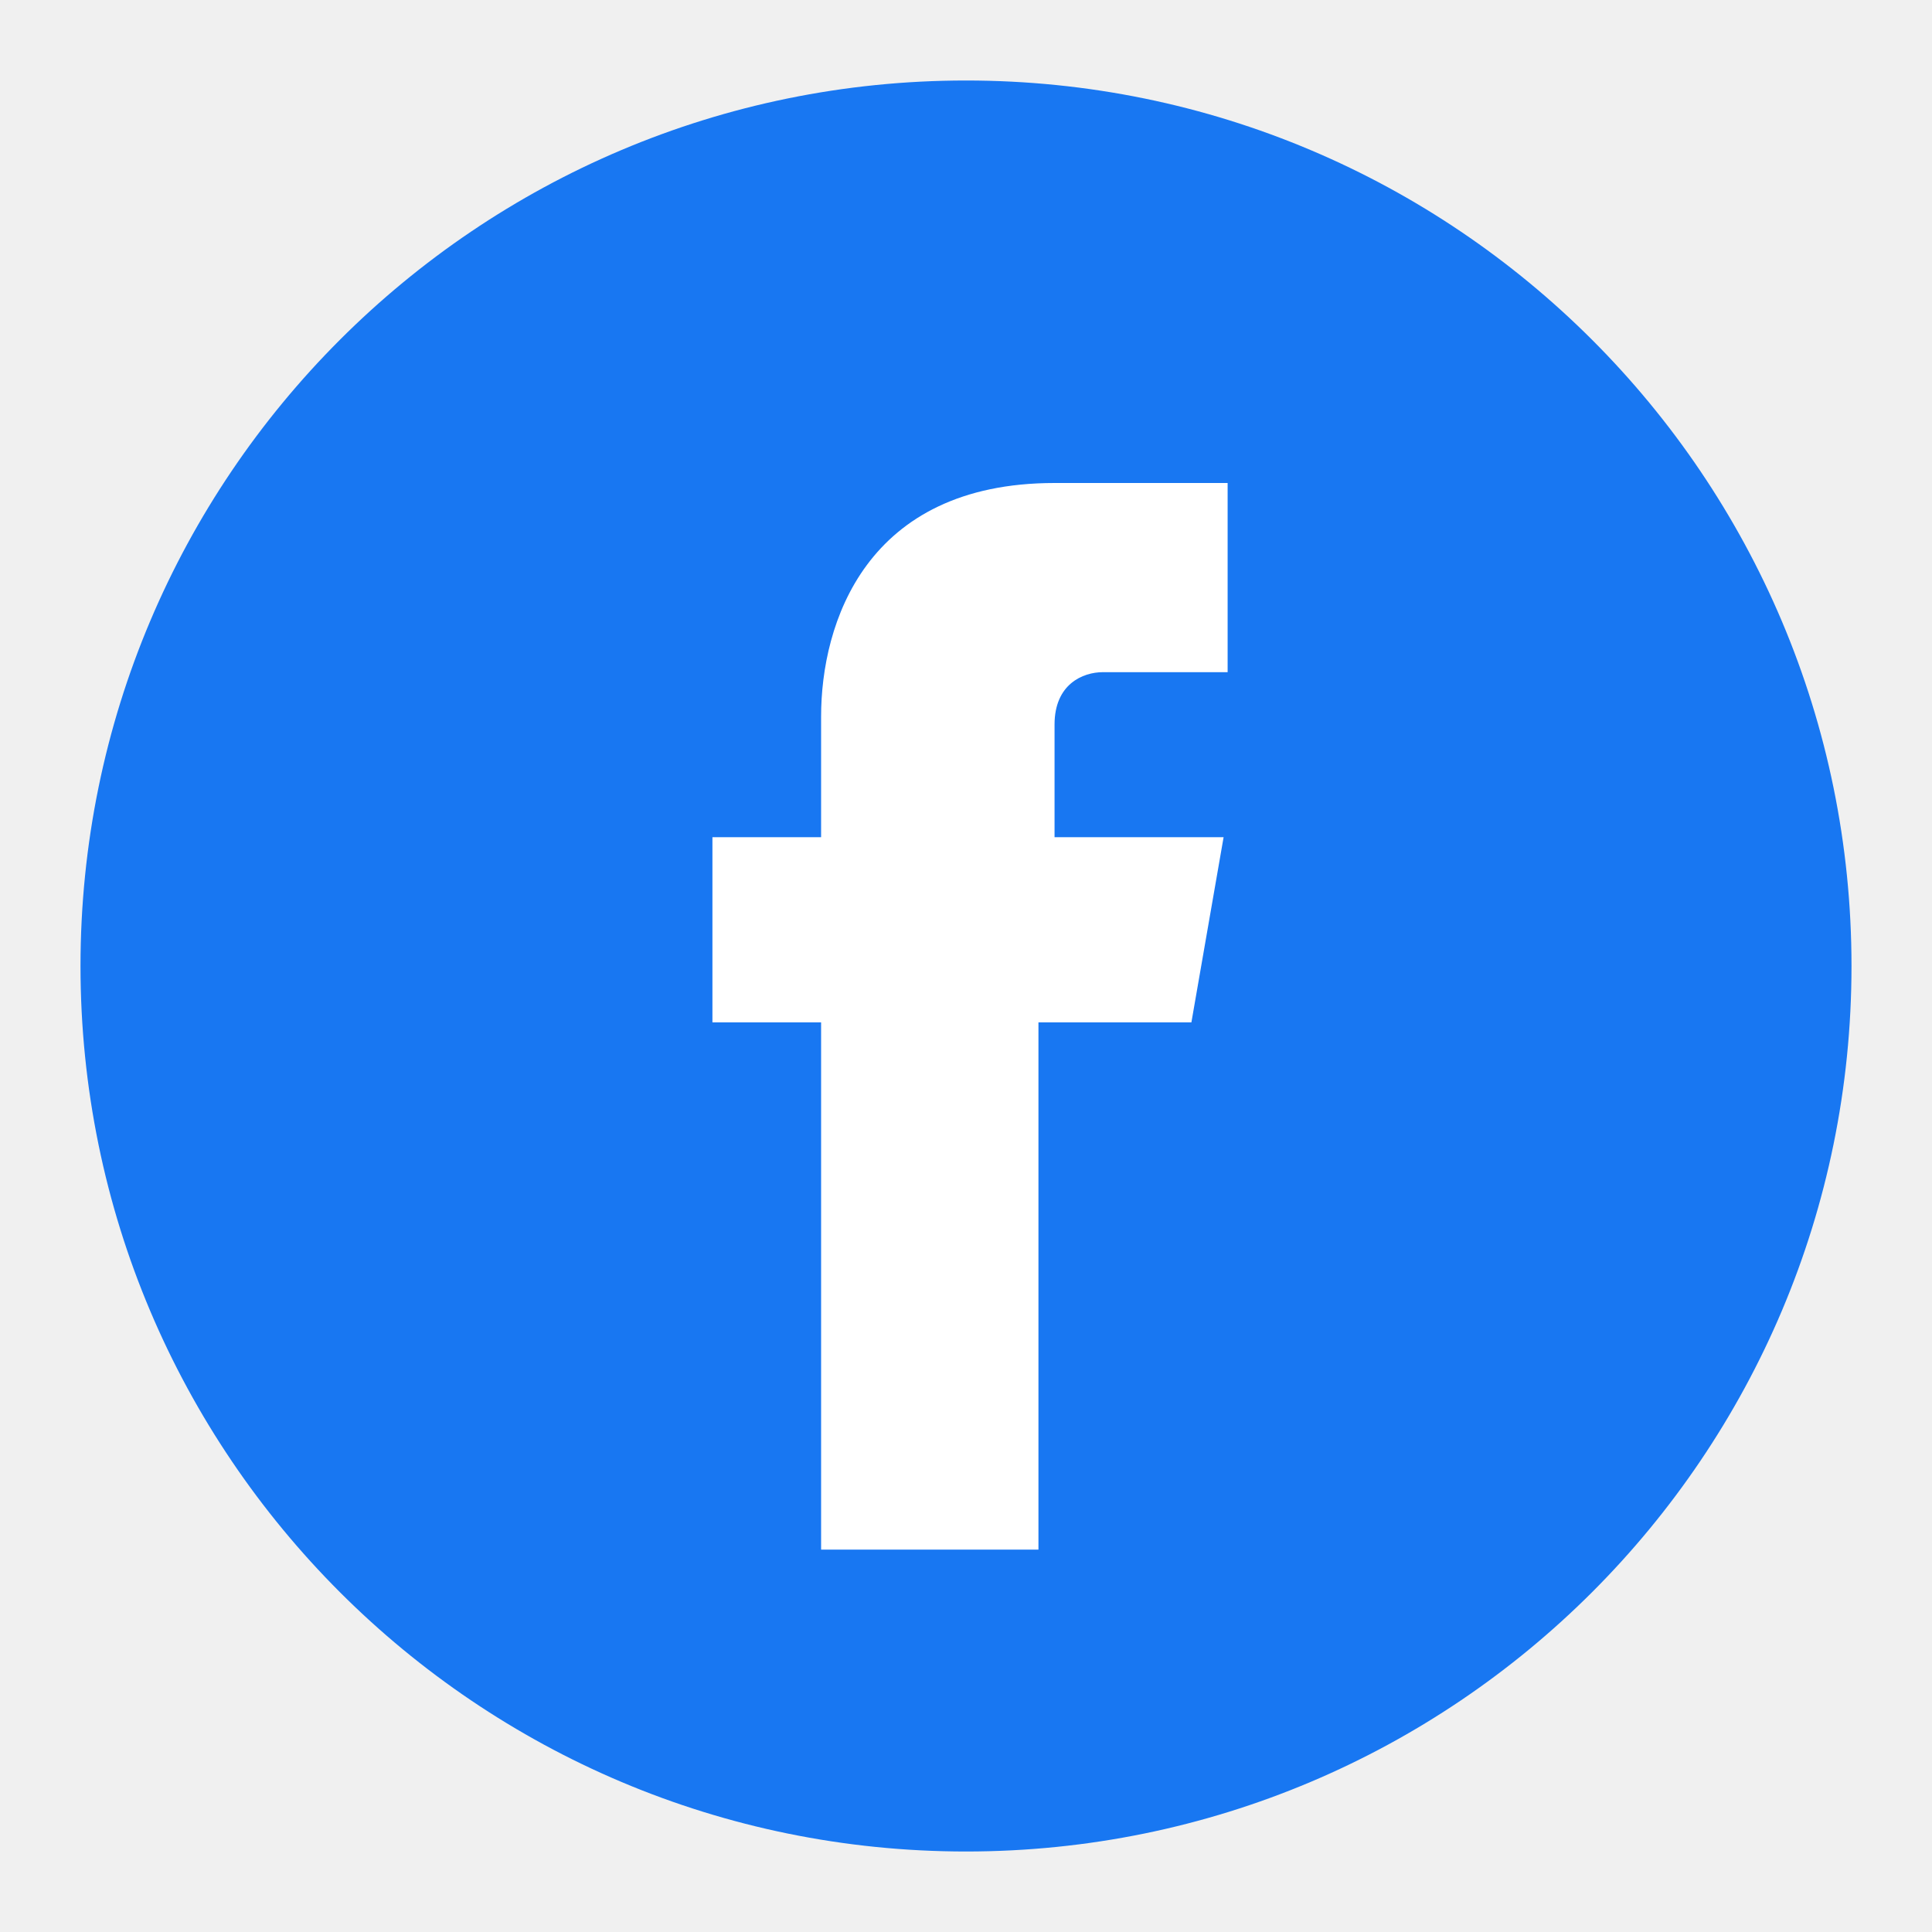
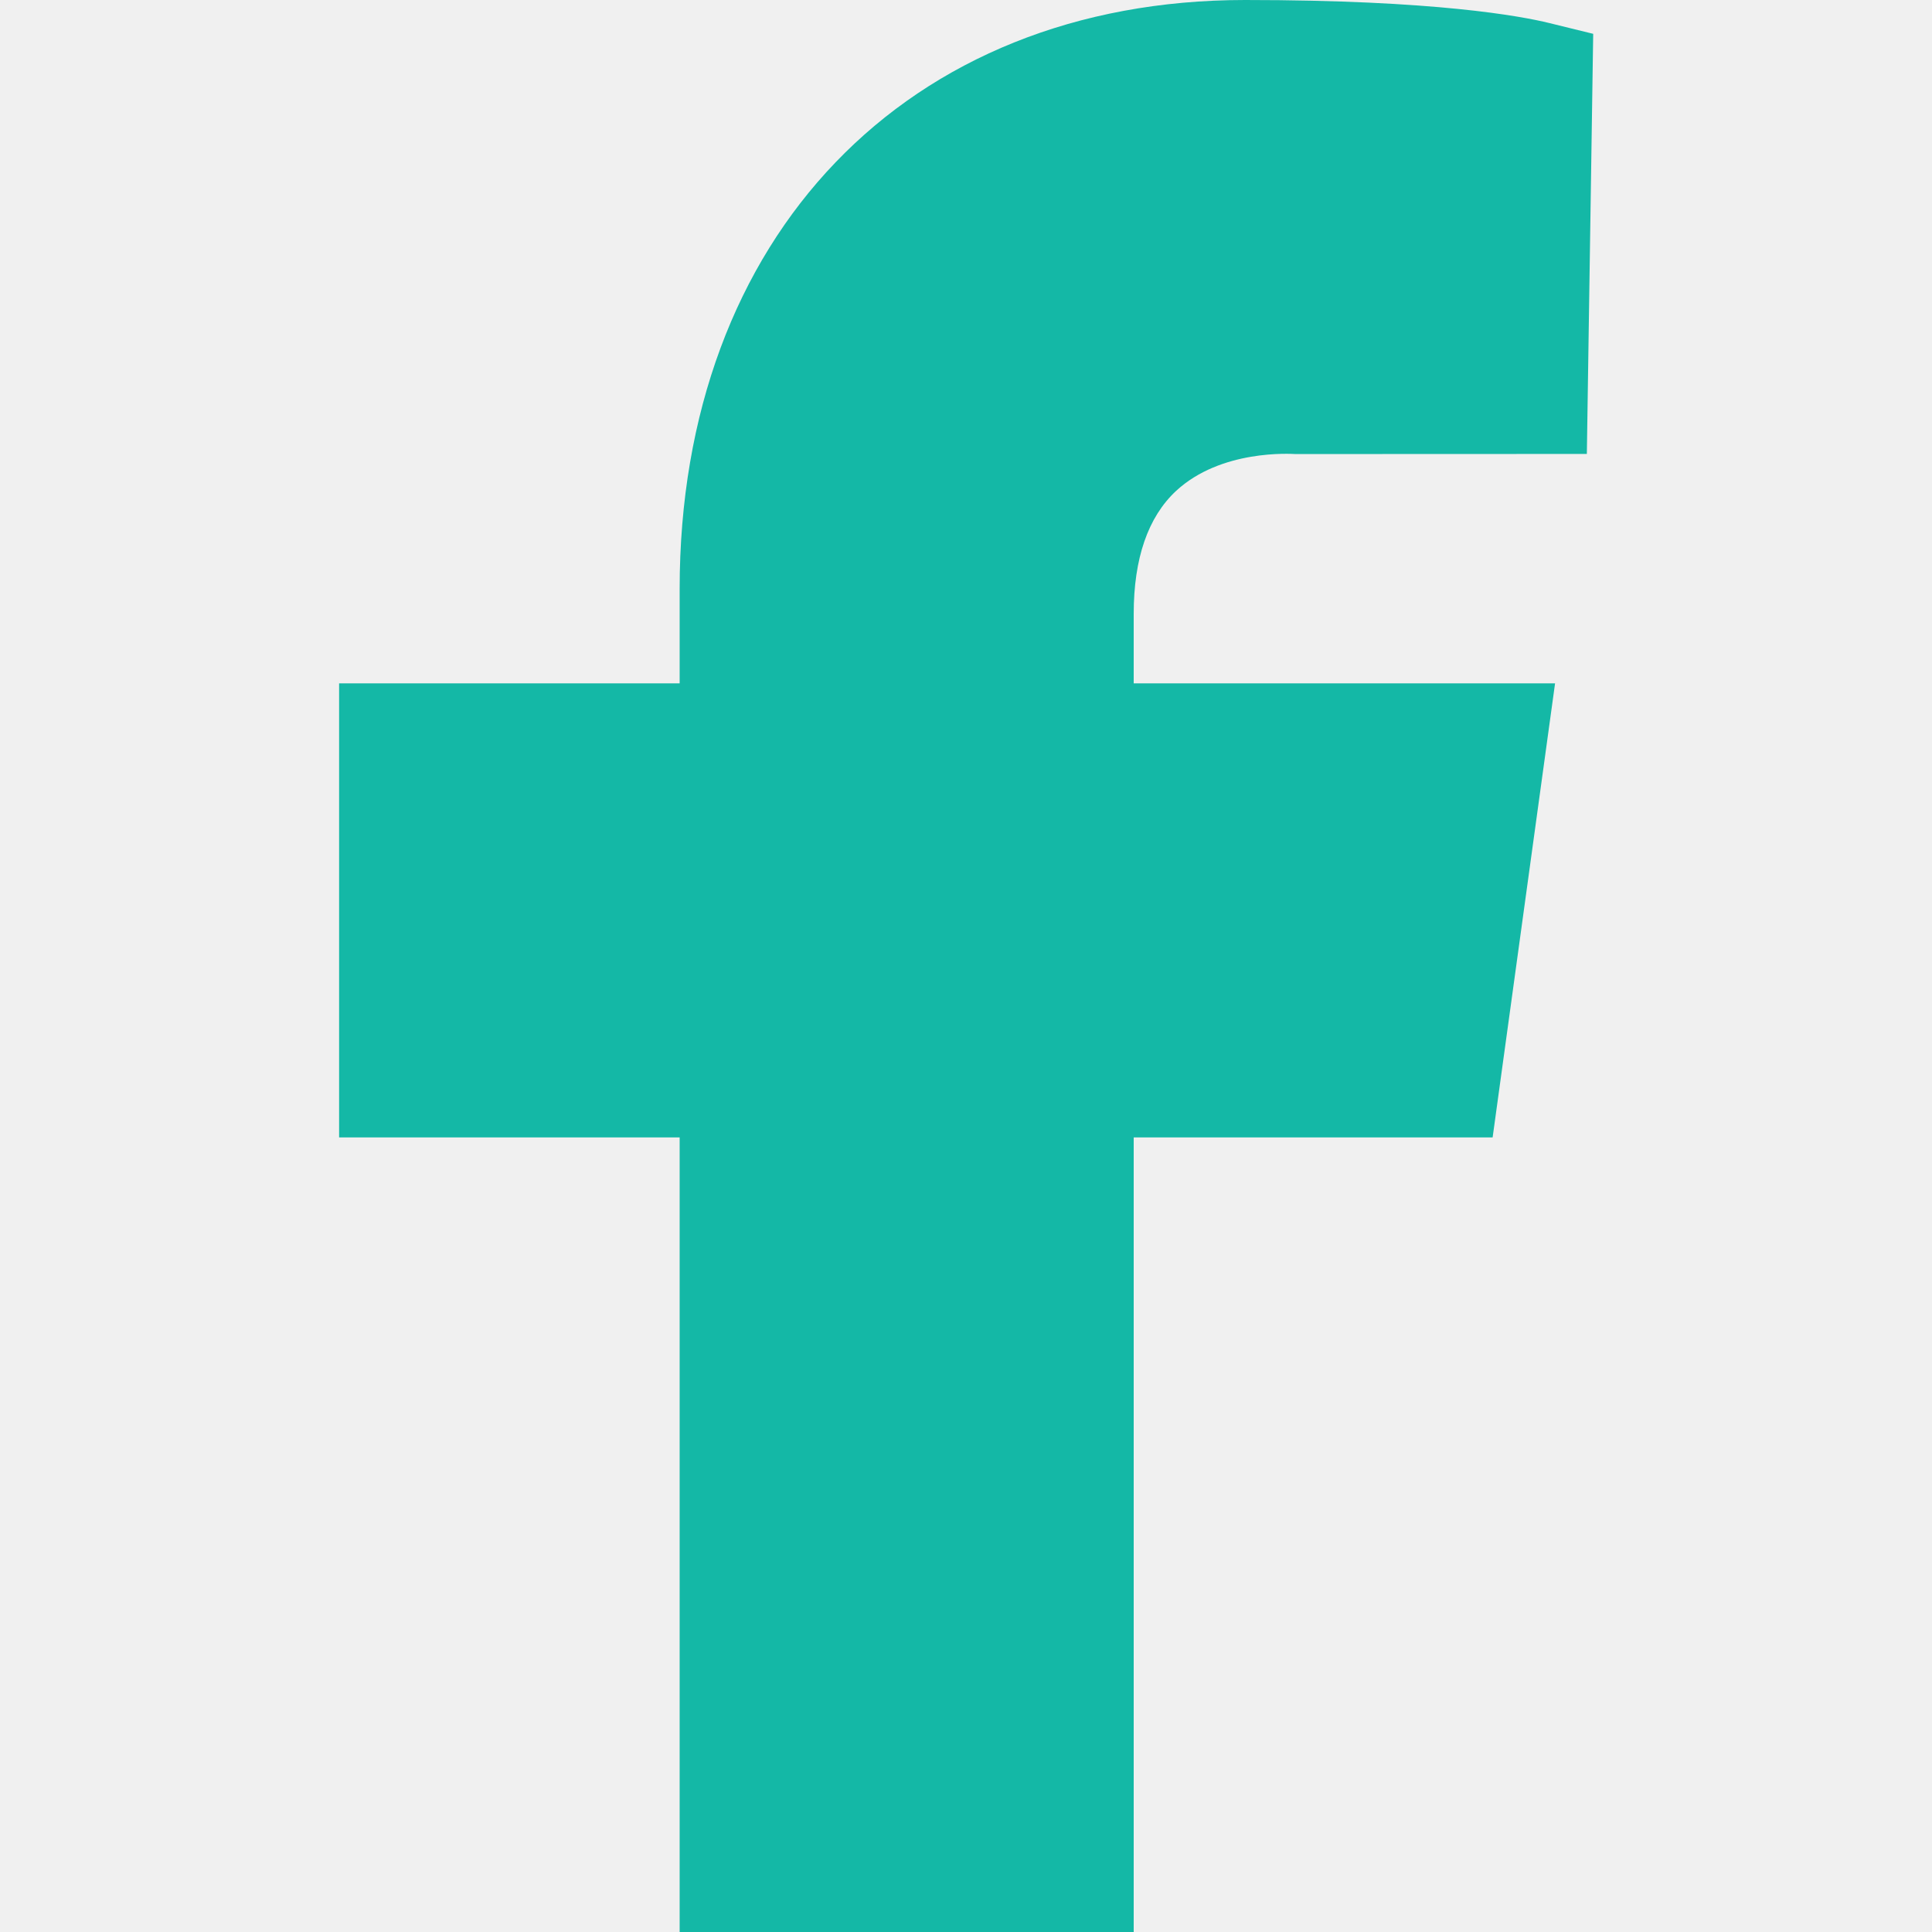
- <svg xmlns="http://www.w3.org/2000/svg" viewBox="0 0 48 48" role="img">
-   <circle cx="24" cy="24" r="22" fill="#1877F2" />
-   <path fill="#fff" d="M29.6 25.4h-3.8v13.1h-5.4V25.4h-2.7v-4.6h2.7v-3c0-2.3 1.1-5.8 5.8-5.8h4.3v4.7h-3.1c-.5 0-1.2.3-1.2 1.3v2.8h4.2l-.8 4.6Z" />
+ <svg xmlns="http://www.w3.org/2000/svg" fill="#14B8A6" width="800px" height="800px" viewBox="0 0 1920 1920">
+   <g id="SVGRepo_bgCarrier" stroke-width="0" />
+   <g id="SVGRepo_tracerCarrier" stroke-linecap="round" stroke-linejoin="round" />
+   <g id="SVGRepo_iconCarrier">
+     <path d="M1168.737 487.897c44.672-41.401 113.824-36.889 118.9-36.663l289.354-.113 6.317-417.504L1539.65 22.9C1511.675 16.02 1426.053 0 1237.324 0 901.268 0 675.425 235.206 675.425 585.137v93.97H337v451.234h338.425V1920h451.234v-789.66h356.7l62.045-451.233H1126.66v-69.152c0-54.937 14.214-96.112 42.078-122.058" fill-rule="evenodd" />
+   </g>
</svg>
